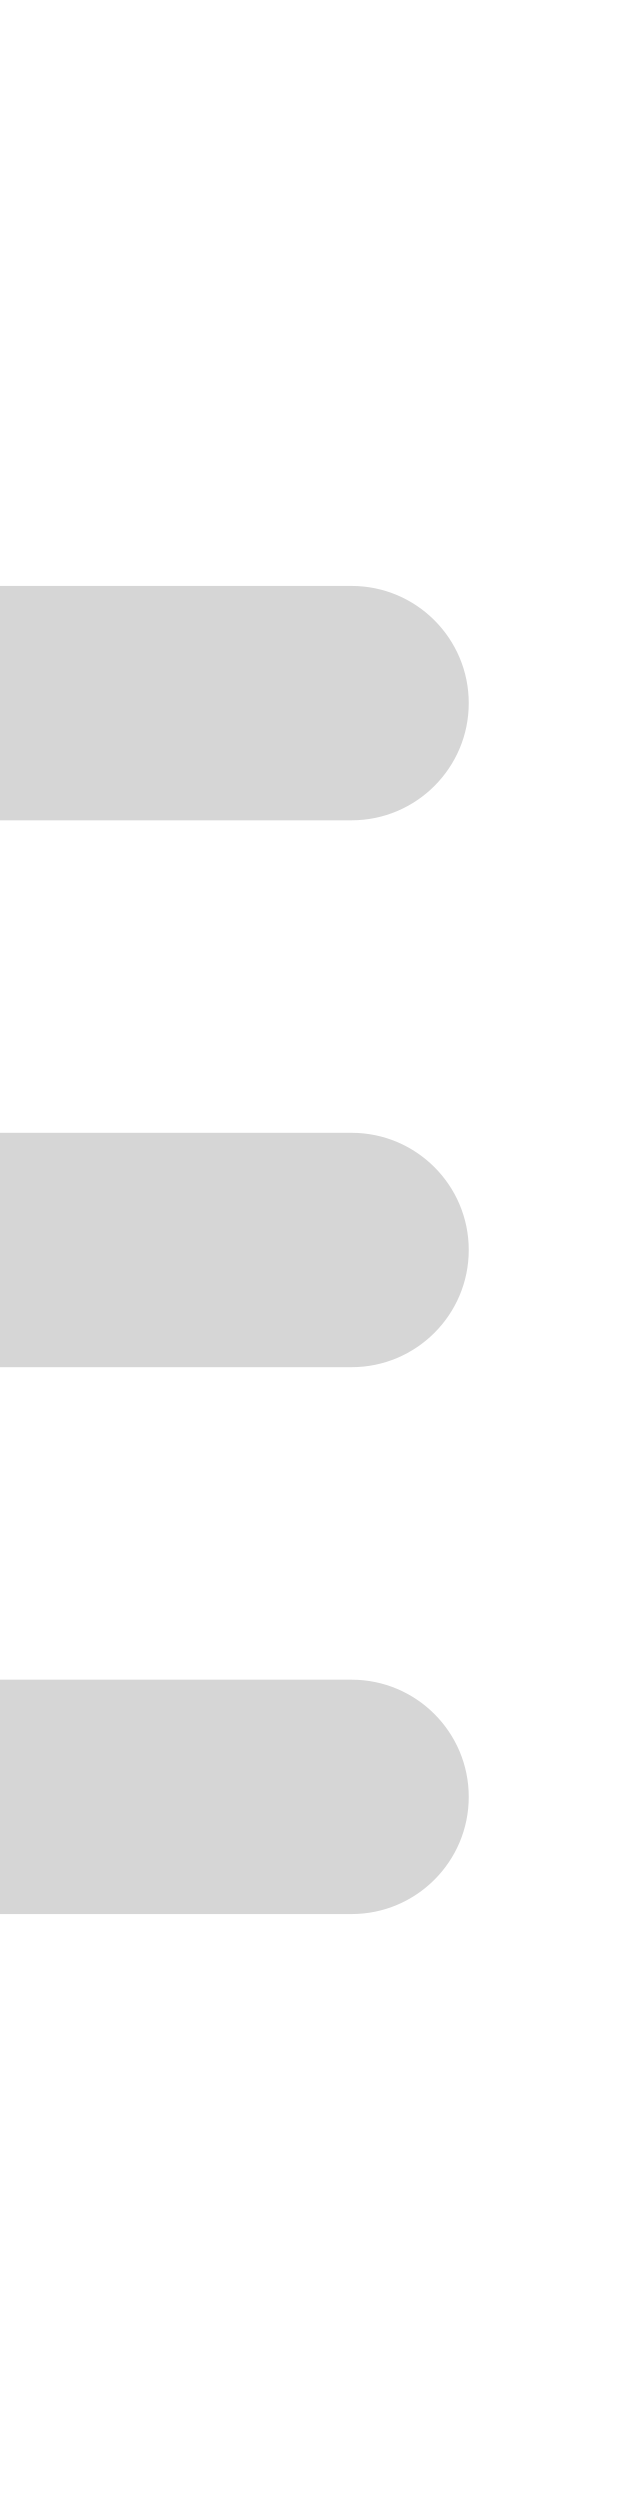
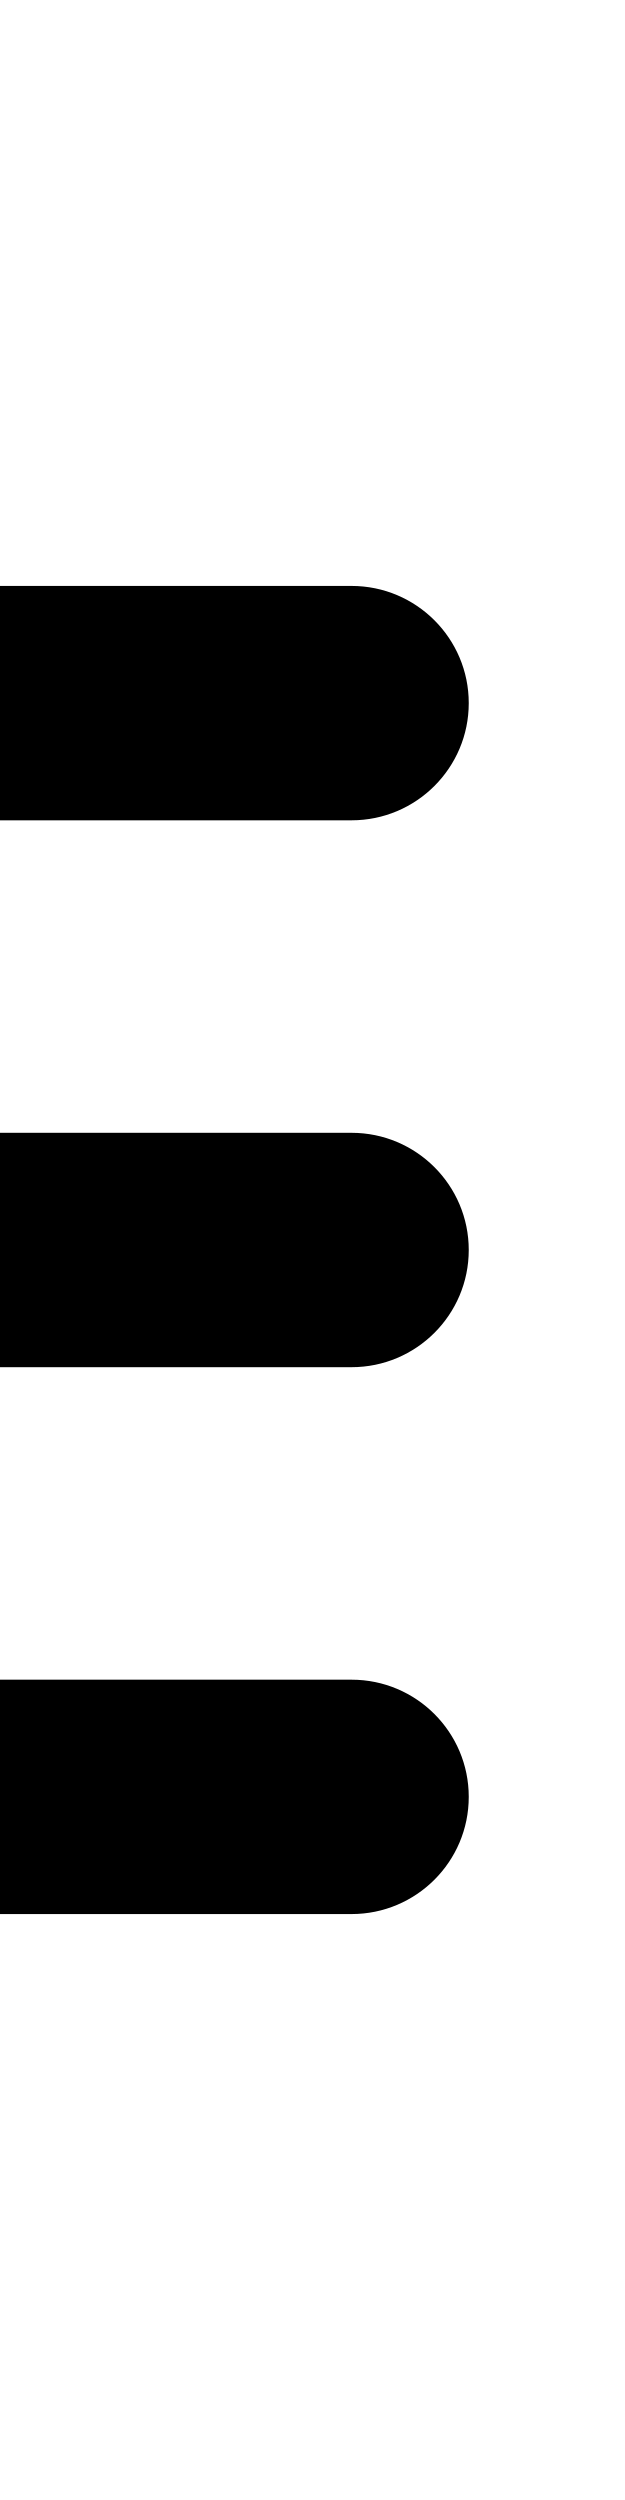
<svg xmlns="http://www.w3.org/2000/svg" width="8" height="32" fill="none">
-   <path stroke="null" id="svg_1" fill="#D6D6D6" d="m0,7.5l4.5,0c0.828,0 1.5,0.672 1.5,1.5c0,0.828 -0.672,1.5 -1.5,1.5l-4.5,0l0,-3z" />
-   <path id="svg_2" fill="#D6D6D6" d="m0,14.5l4.5,0c0.828,0 1.5,0.672 1.5,1.5c0,0.828 -0.672,1.5 -1.5,1.5l-4.5,0l0,-3z" />
-   <path id="svg_3" fill="#D6D6D6" d="m0,21.5l4.5,0c0.828,0 1.5,0.672 1.5,1.5c0,0.828 -0.672,1.5 -1.5,1.5l-4.5,0l0,-3z" />
+   <path stroke="null" id="svg_1" fill="currentColor" d="m0,7.5l4.5,0c0.828,0 1.5,0.672 1.5,1.5c0,0.828 -0.672,1.5 -1.5,1.5l-4.5,0l0,-3z" />
+   <path id="svg_2" fill="currentColor" d="m0,14.5l4.5,0c0.828,0 1.5,0.672 1.5,1.5c0,0.828 -0.672,1.5 -1.5,1.5l-4.5,0l0,-3z" />
+   <path id="svg_3" fill="currentColor" d="m0,21.5l4.5,0c0.828,0 1.5,0.672 1.5,1.5c0,0.828 -0.672,1.5 -1.5,1.5l-4.5,0l0,-3z" />
</svg>
